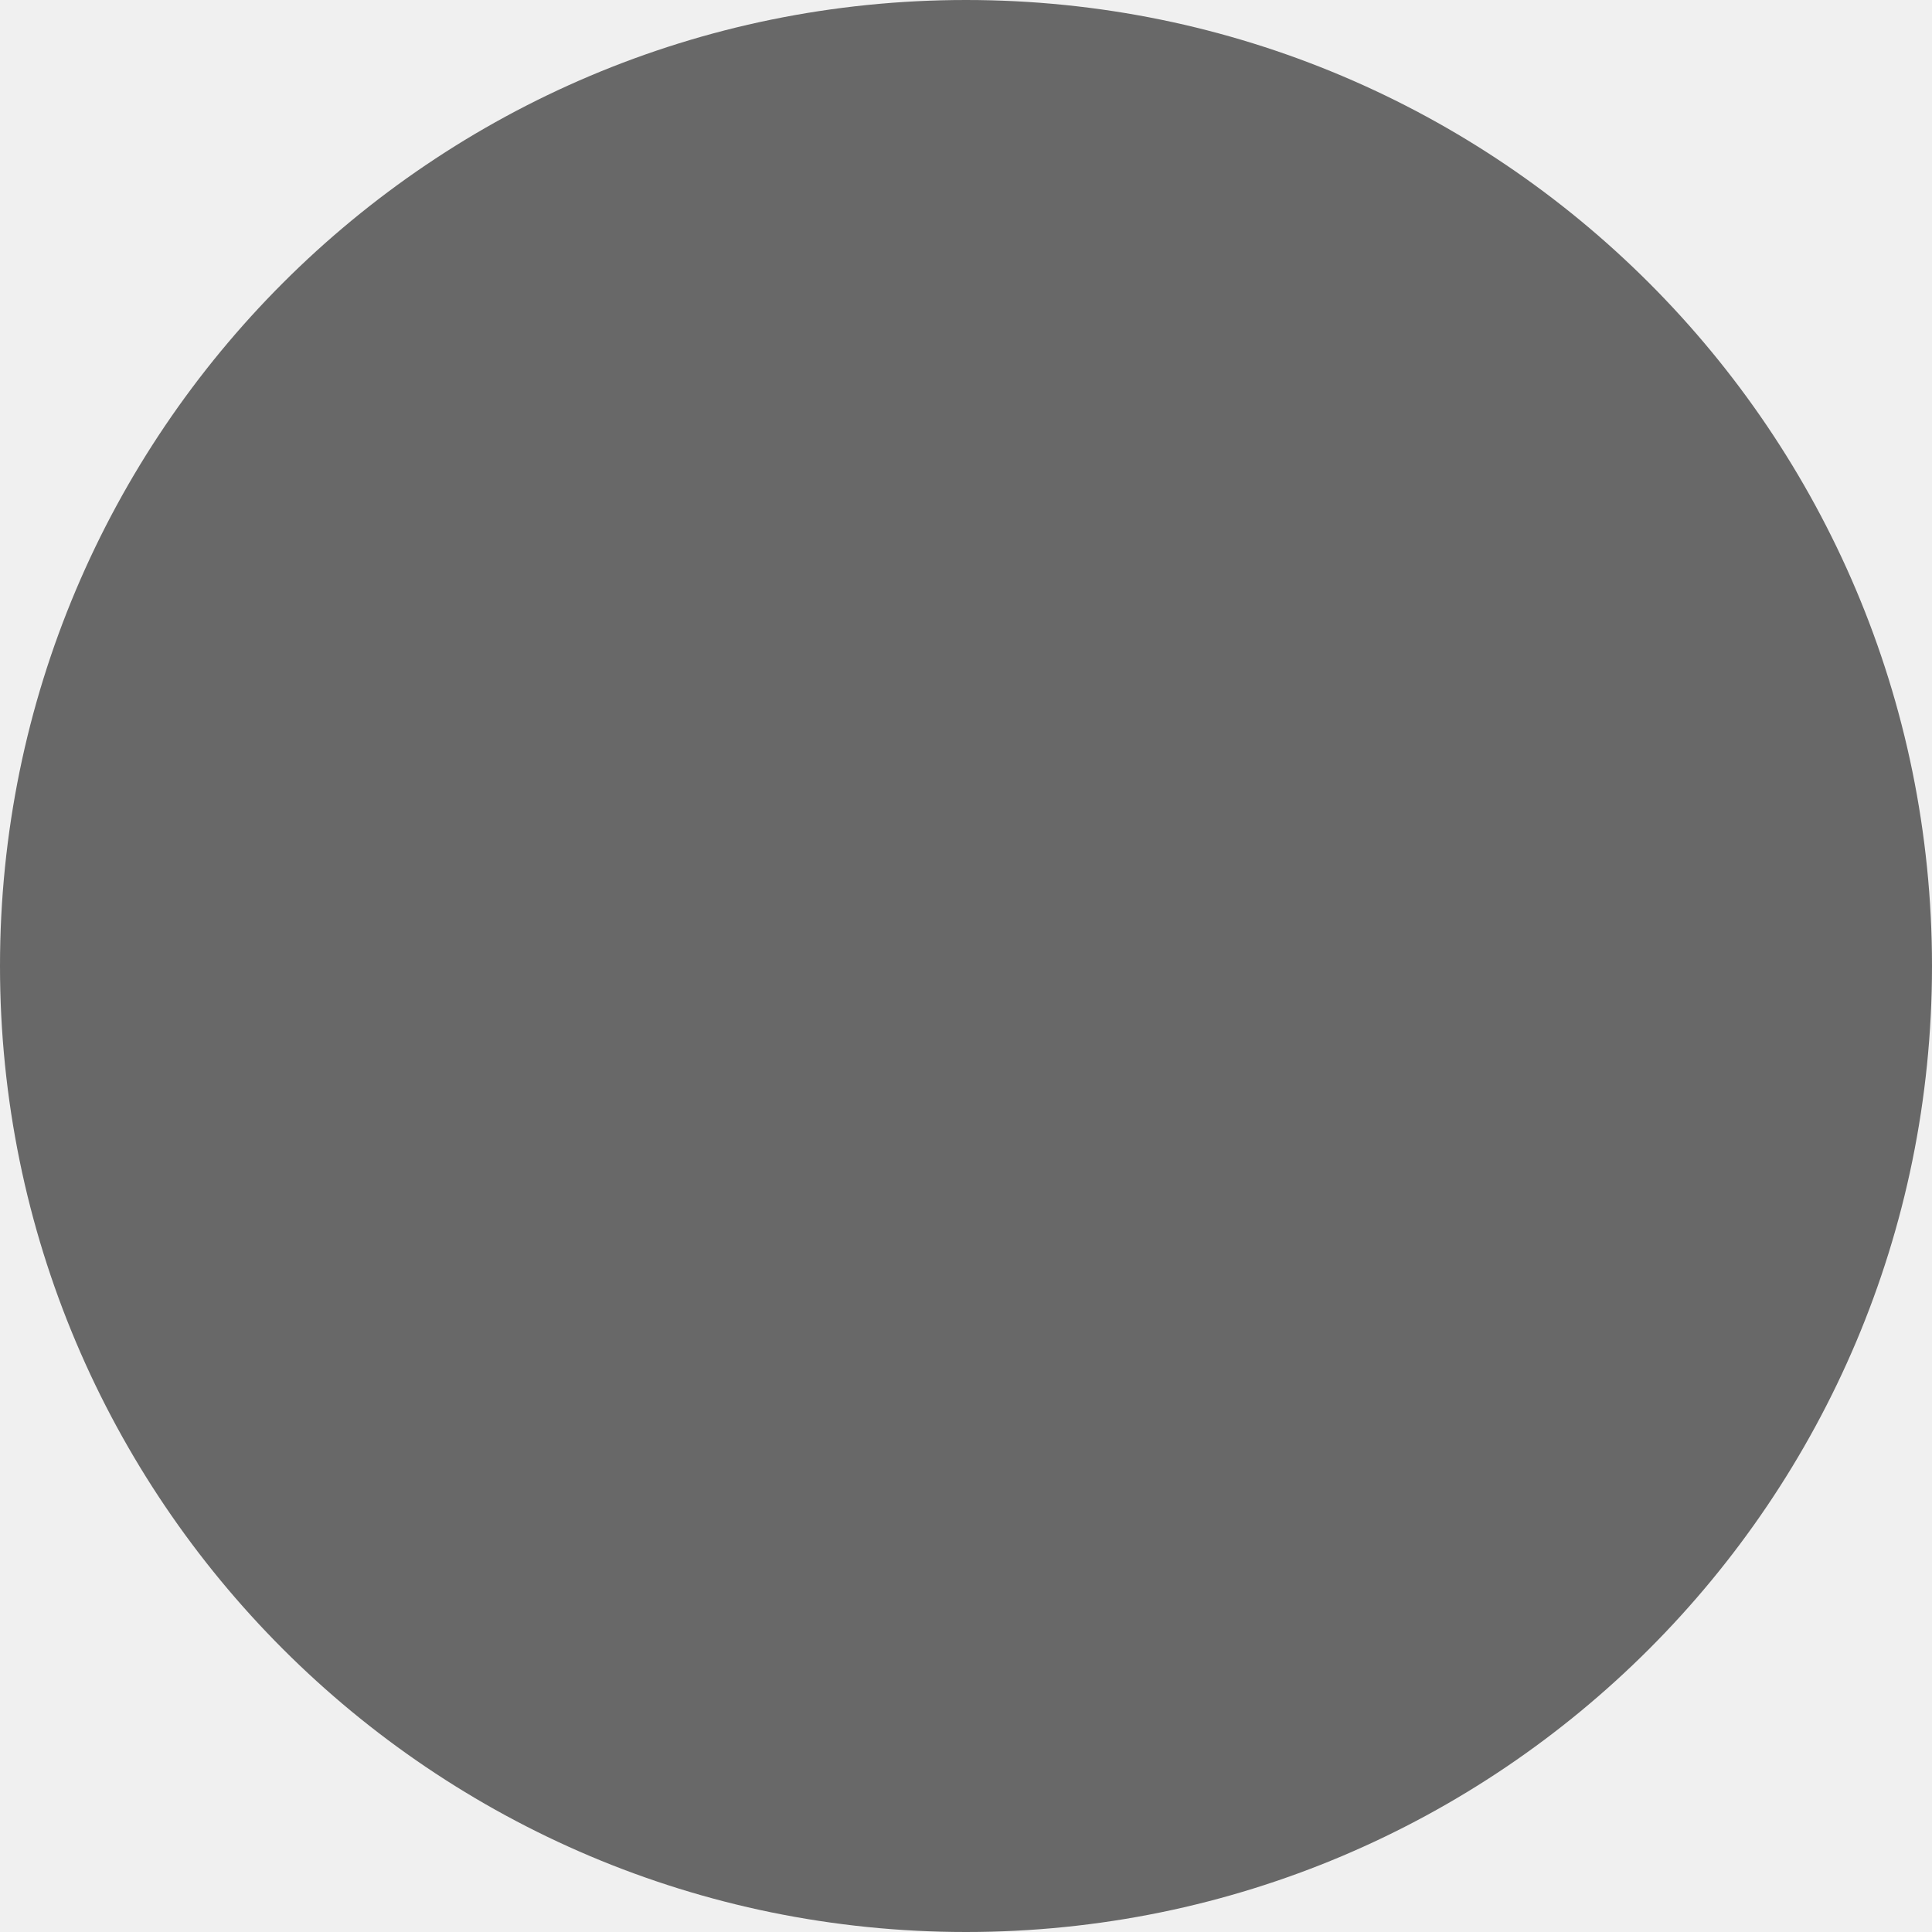
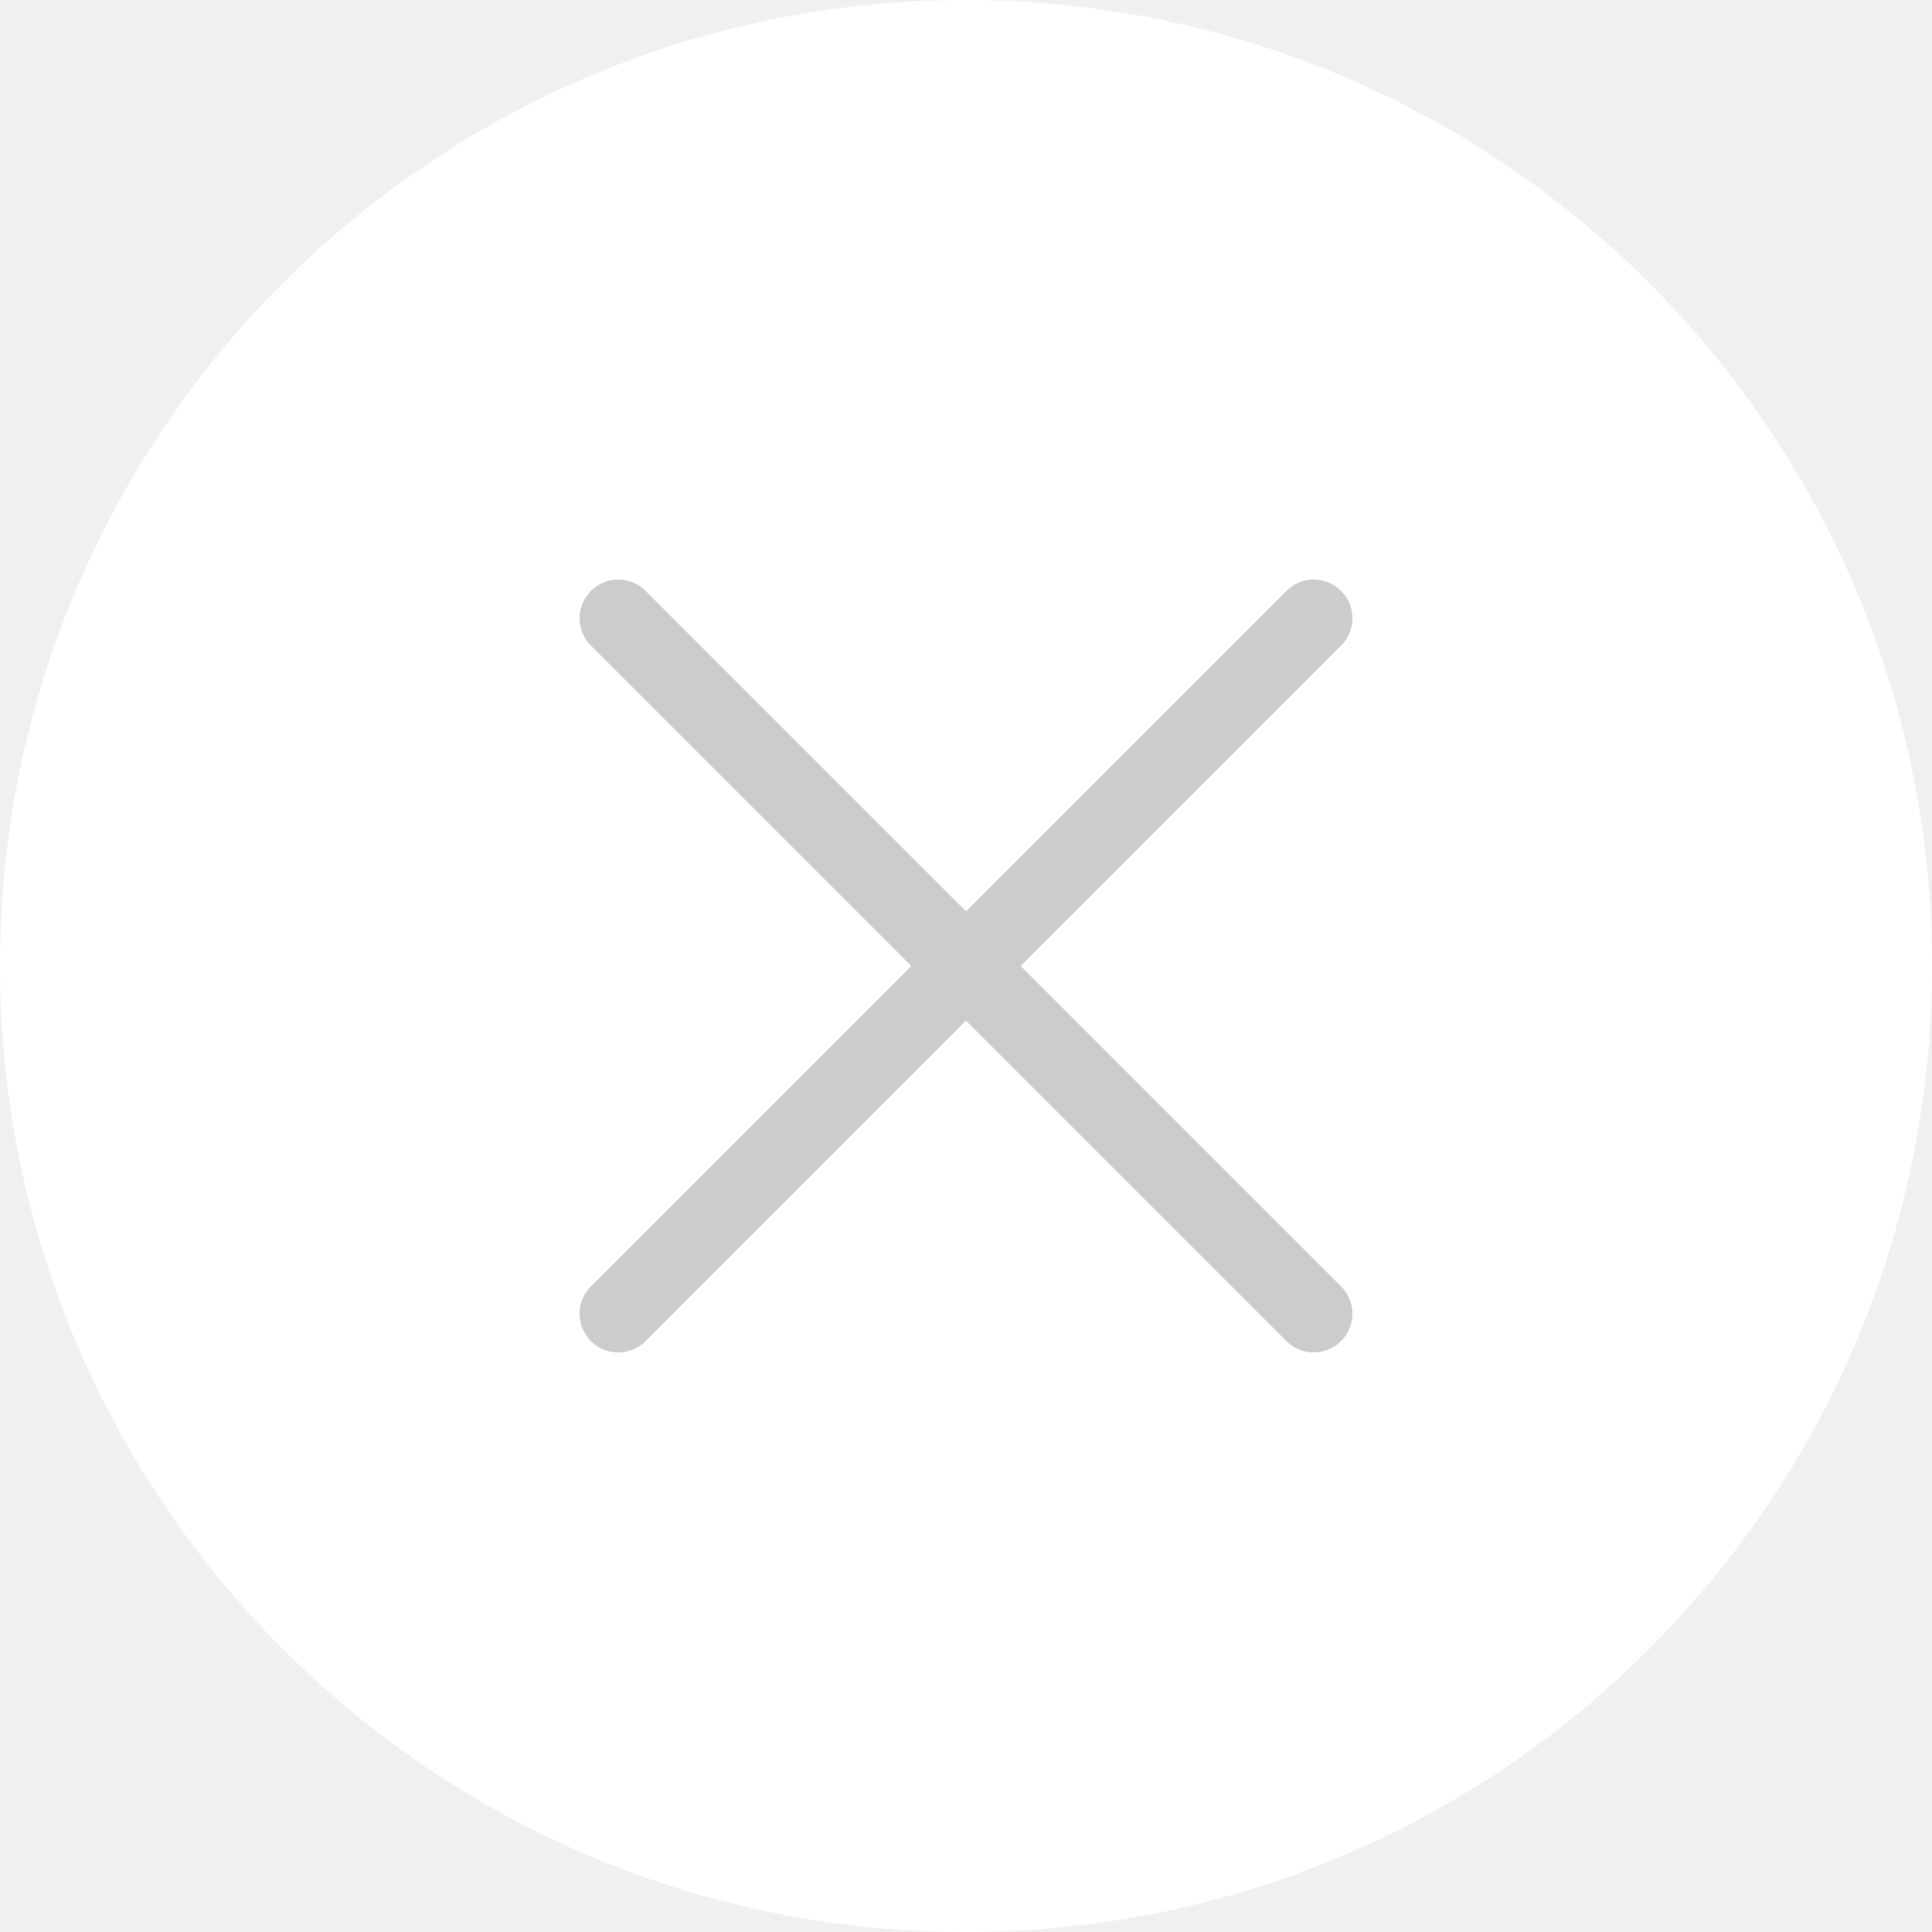
- <svg xmlns="http://www.w3.org/2000/svg" version="1.1" id="Capa_1" x="0px" y="0px" viewBox="0 0 50 50" style="enable-background:new 0 0 50 50;" xml:space="preserve" width="512px" height="512px" class="">
-   <g>
-     <circle cx="25" cy="25" r="25" data-original="#D75A4A" class="active-path" data-old_color="#CCCCCC" fill="#686868" />
-     <polyline style="stroke-width:2;stroke-linecap:round;stroke-miterlimit:10;" points="16,34 25,25 34,16   " stroke="#686868" fill="#686868" />
-     <polyline style="stroke-width:2;stroke-linecap:round;stroke-miterlimit:10;" points="16,16 25,25 34,34   " stroke="#686868" fill="#686868" />
-   </g>
+ <svg xmlns="http://www.w3.org/2000/svg" id="Capa_1" data-name="Capa 1" viewBox="0 0 50 50">
+   <defs>
+     <style>.cls-1{fill:#fff;}.cls-2{fill:none;stroke:#ccc;stroke-linecap:round;stroke-miterlimit:10;stroke-width:2px;}</style>
+   </defs>
+   <circle class="cls-1" cx="25" cy="25" r="25" />
+   <polyline class="cls-2" points="16 34 25 25 34 16" />
+   <polyline class="cls-2" points="16 16 25 25 34 34" />
</svg>
